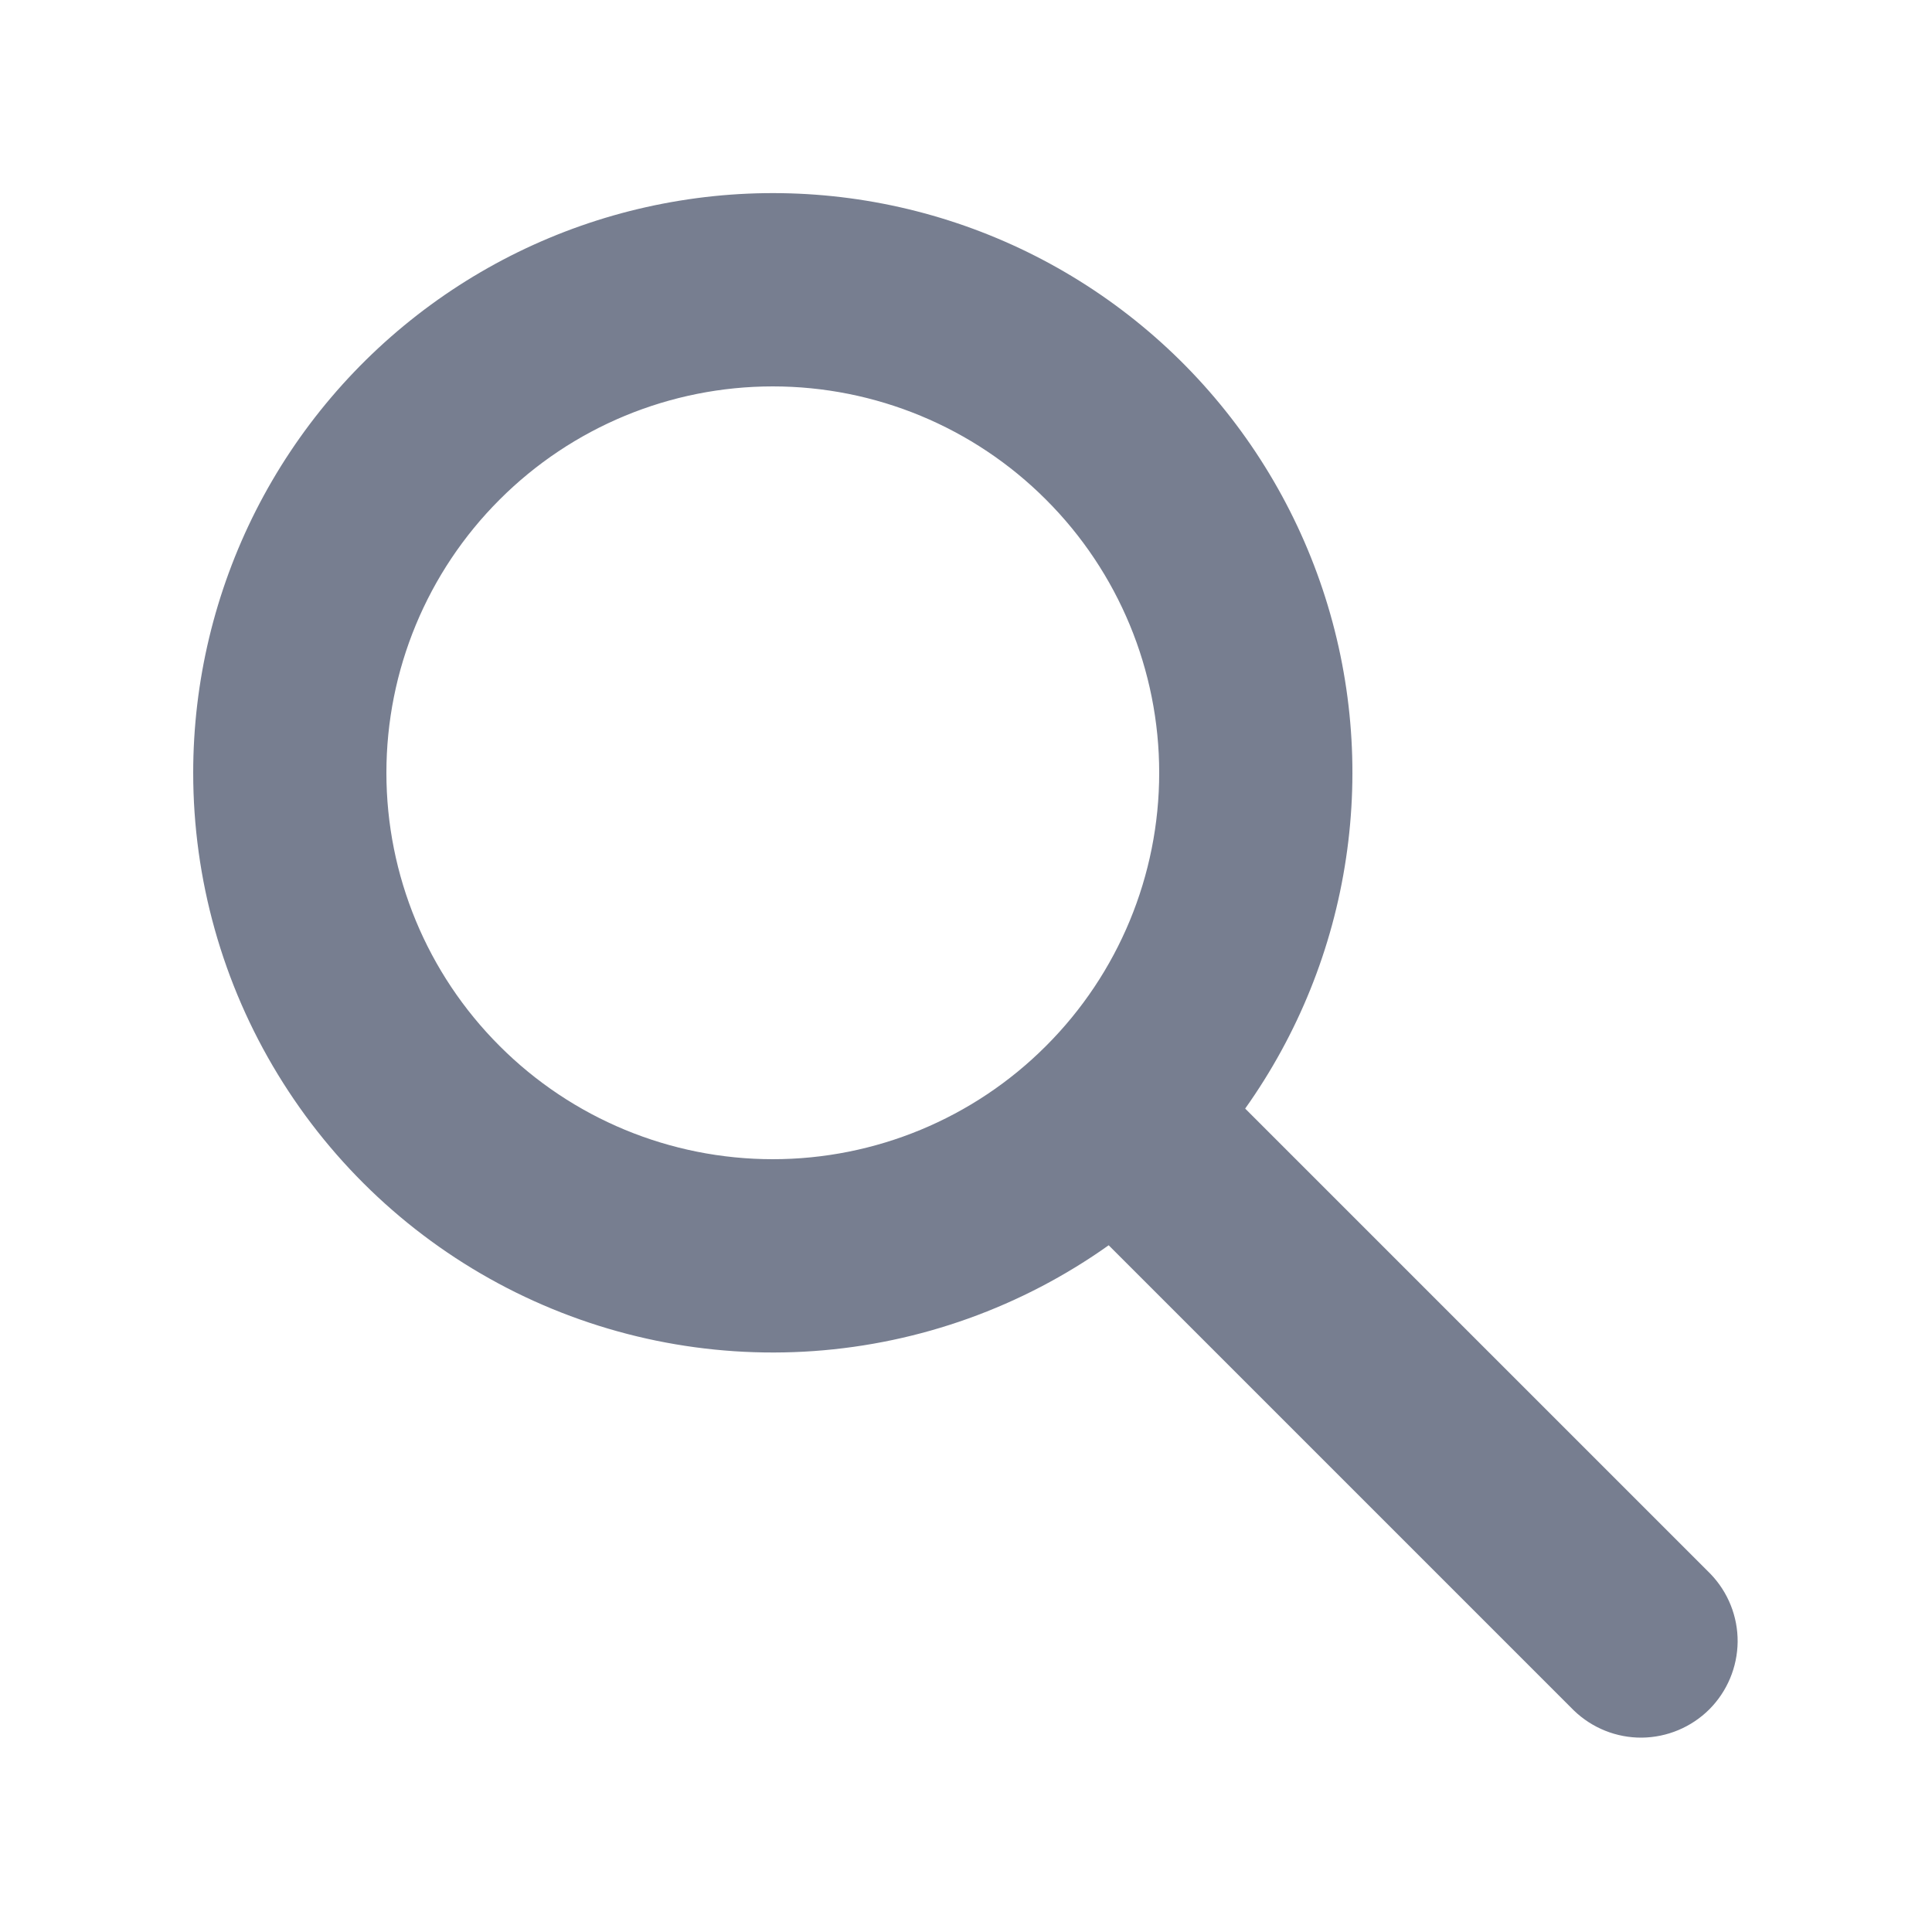
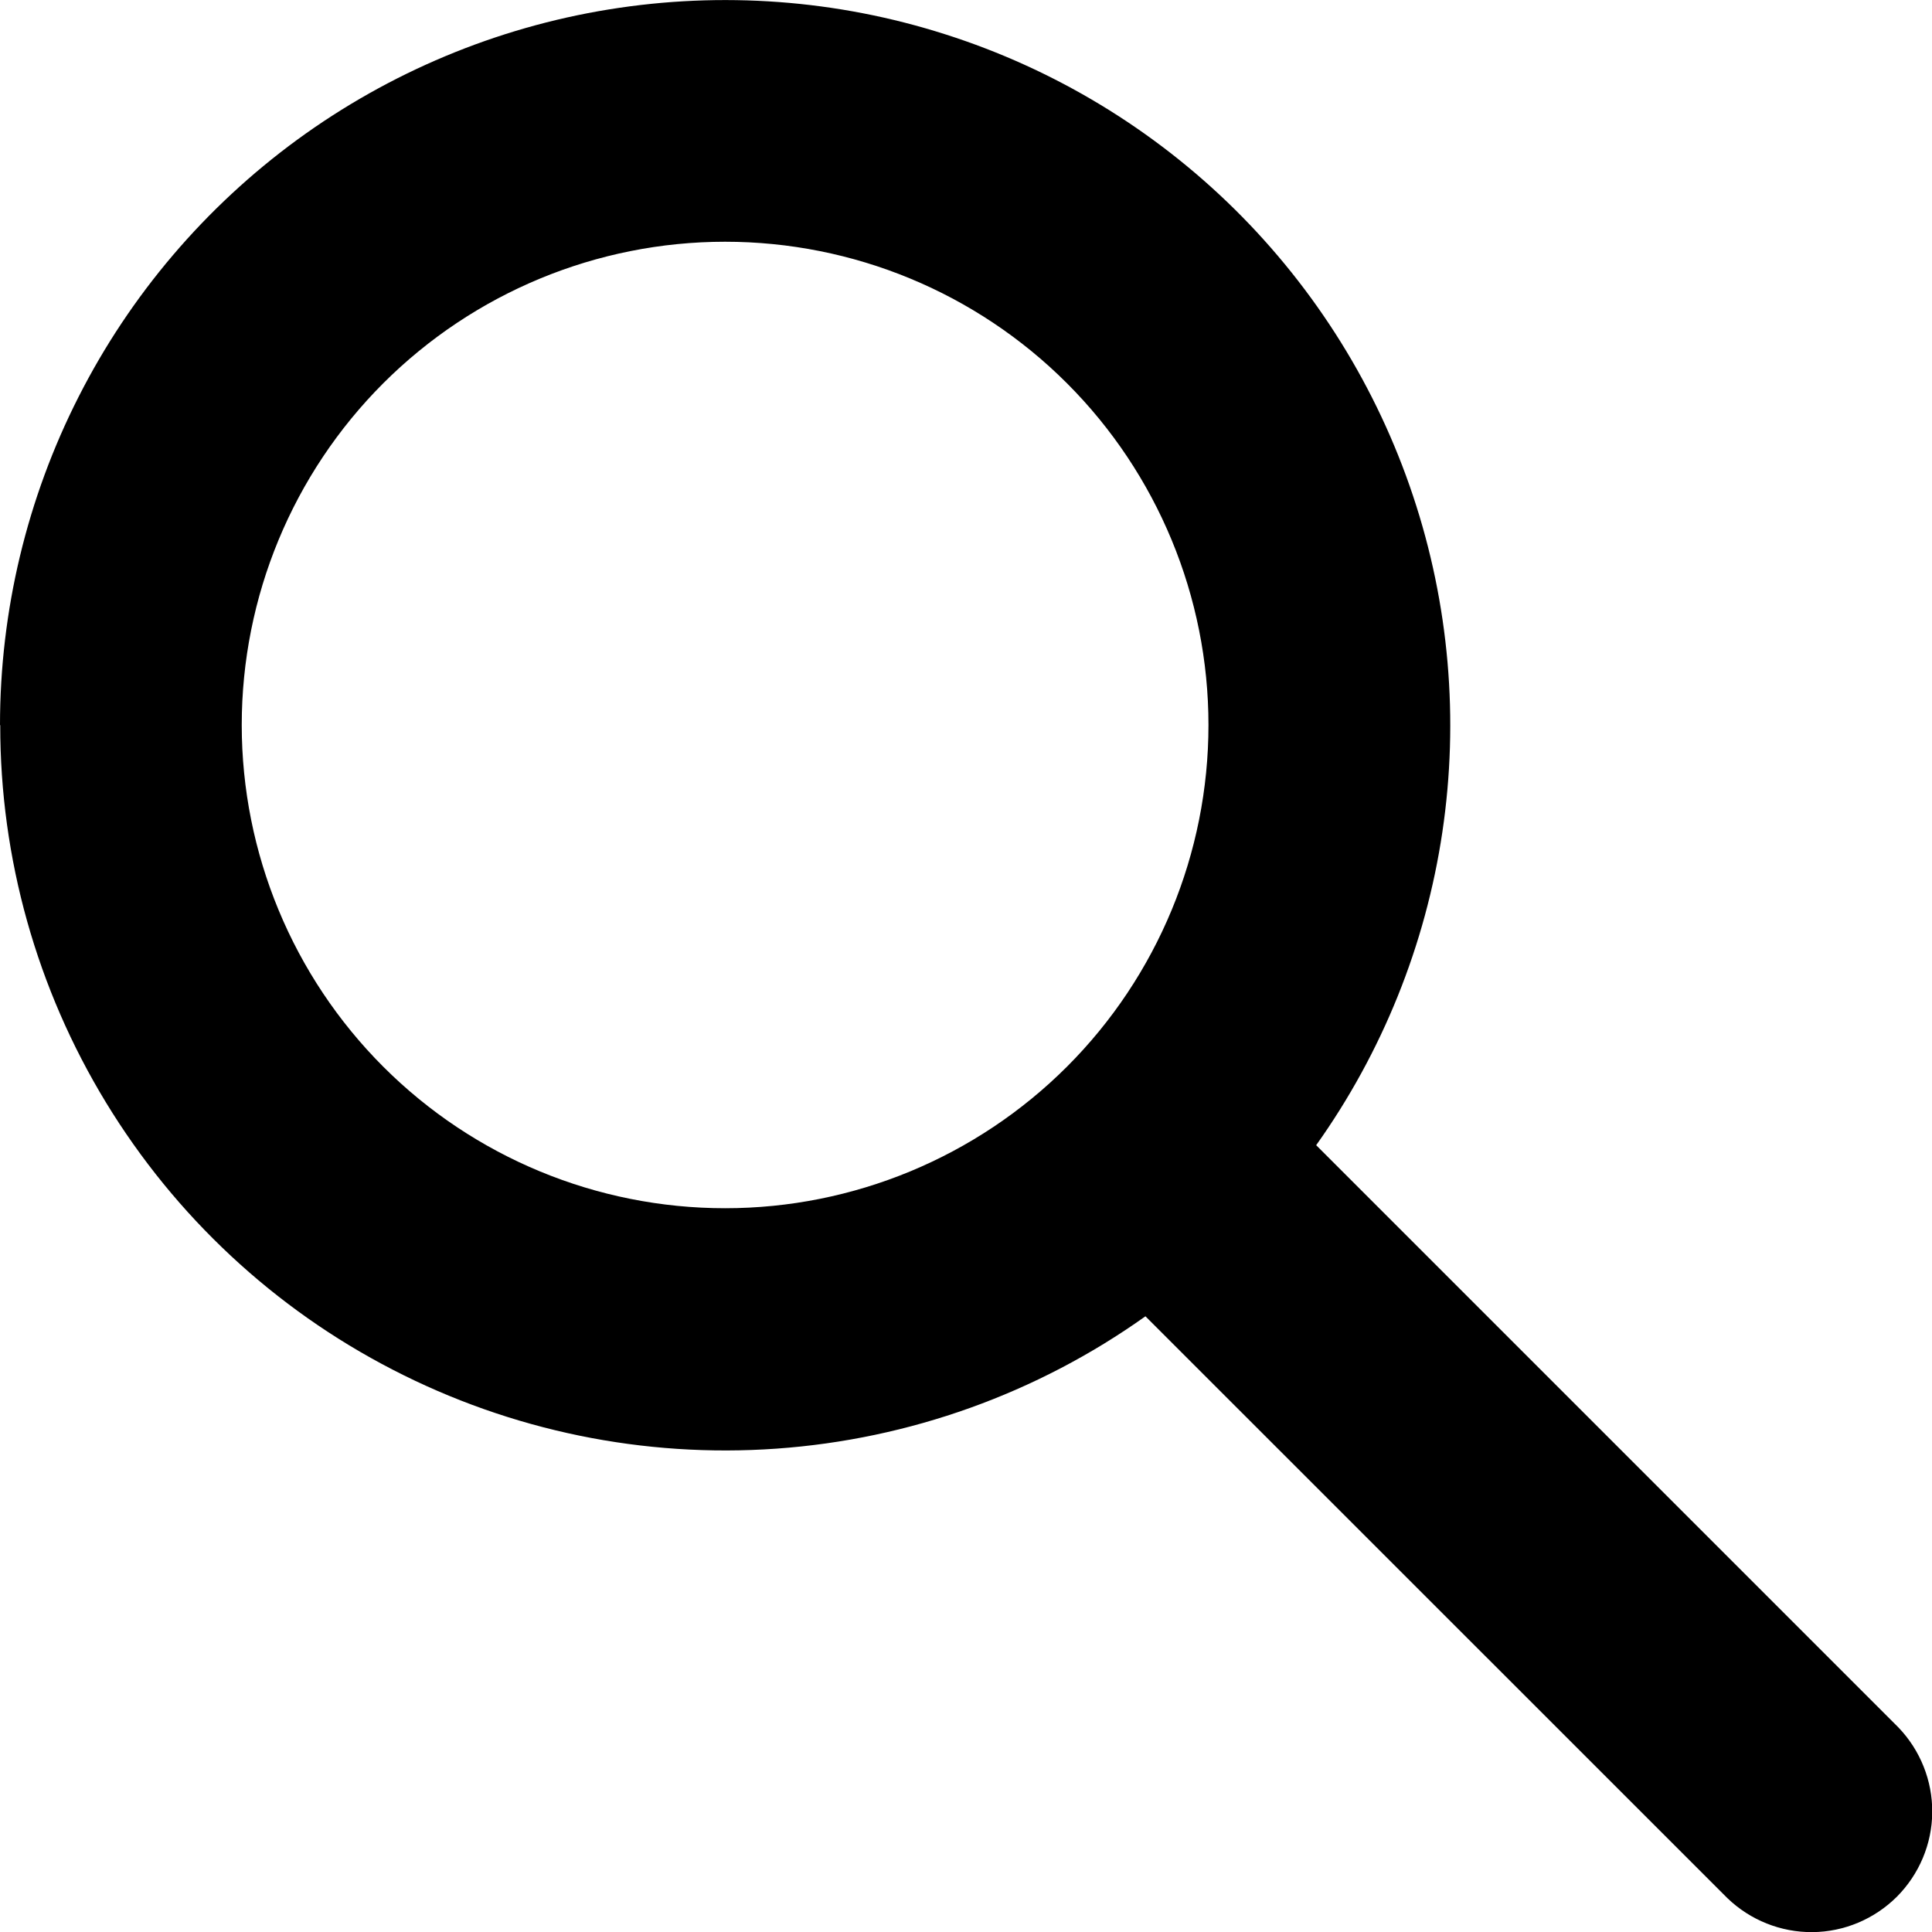
- <svg xmlns="http://www.w3.org/2000/svg" width="20" height="20" viewBox="0 0 20 20" fill="none">
-   <path fill-rule="evenodd" clip-rule="evenodd" d="M8 4C6.939 4 5.922 4.421 5.172 5.172C4.421 5.922 4 6.939 4 8C4 9.061 4.421 10.078 5.172 10.828C5.922 11.579 6.939 12 8 12C9.061 12 10.078 11.579 10.828 10.828C11.579 10.078 12 9.061 12 8C12 6.939 11.579 5.922 10.828 5.172C10.078 4.421 9.061 4 8 4ZM2 8C2 7.056 2.223 6.125 2.65 5.283C3.078 4.441 3.698 3.712 4.46 3.155C5.223 2.597 6.106 2.228 7.038 2.077C7.97 1.925 8.925 1.996 9.824 2.283C10.724 2.57 11.543 3.066 12.215 3.729C12.887 4.393 13.393 5.205 13.692 6.101C13.991 6.997 14.074 7.951 13.934 8.885C13.795 9.819 13.437 10.706 12.89 11.476L17.707 16.293C17.889 16.482 17.99 16.734 17.988 16.996C17.985 17.259 17.88 17.509 17.695 17.695C17.509 17.88 17.259 17.985 16.996 17.988C16.734 17.99 16.482 17.889 16.293 17.707L11.477 12.891C10.579 13.529 9.523 13.908 8.425 13.986C7.326 14.064 6.227 13.838 5.248 13.333C4.27 12.828 3.449 12.063 2.876 11.122C2.303 10.182 2 9.101 2 8Z" fill="#777E90" />
+ <svg xmlns="http://www.w3.org/2000/svg" fill="none" height="16" viewBox="0 0 16 16" width="16">
+   <path clip-rule="evenodd" d="m6.005 2.002c-1.062 0-2.08.422-2.831 1.172-.751.751-1.172 1.769-1.172 2.83s.422 2.08 1.172 2.83c.751.751 1.769 1.172 2.831 1.172s2.08-.422 2.831-1.172c.751-.751 1.172-1.769 1.172-2.83s-.422-2.08-1.172-2.83c-.751-.751-1.769-1.172-2.831-1.172zm-6.005 4.003c-0-.945.223-1.877.651-2.719.428-.843 1.049-1.572 1.812-2.13.763-.557 1.647-.927 2.58-1.078.933-.151 1.888-.081 2.788.207.9.287 1.72.783 2.393 1.447.672.664 1.179 1.477 1.478 2.374.299.896.382 1.851.243 2.785s-.497 1.823-1.045 2.593l4.821 4.821c.182.189.283.442.281.704-.002.262-.108.513-.293.699-.186.185-.437.291-.699.293-.262.002-.515-.099-.704-.281l-4.82-4.819c-.898.639-1.955 1.018-3.055 1.096-1.1.078-2.199-.148-3.179-.654-.98-.505-1.801-1.271-2.374-2.212-.573-.941-.877-2.022-.876-3.125z" fill="currentColor" fill-rule="evenodd" />
</svg>
